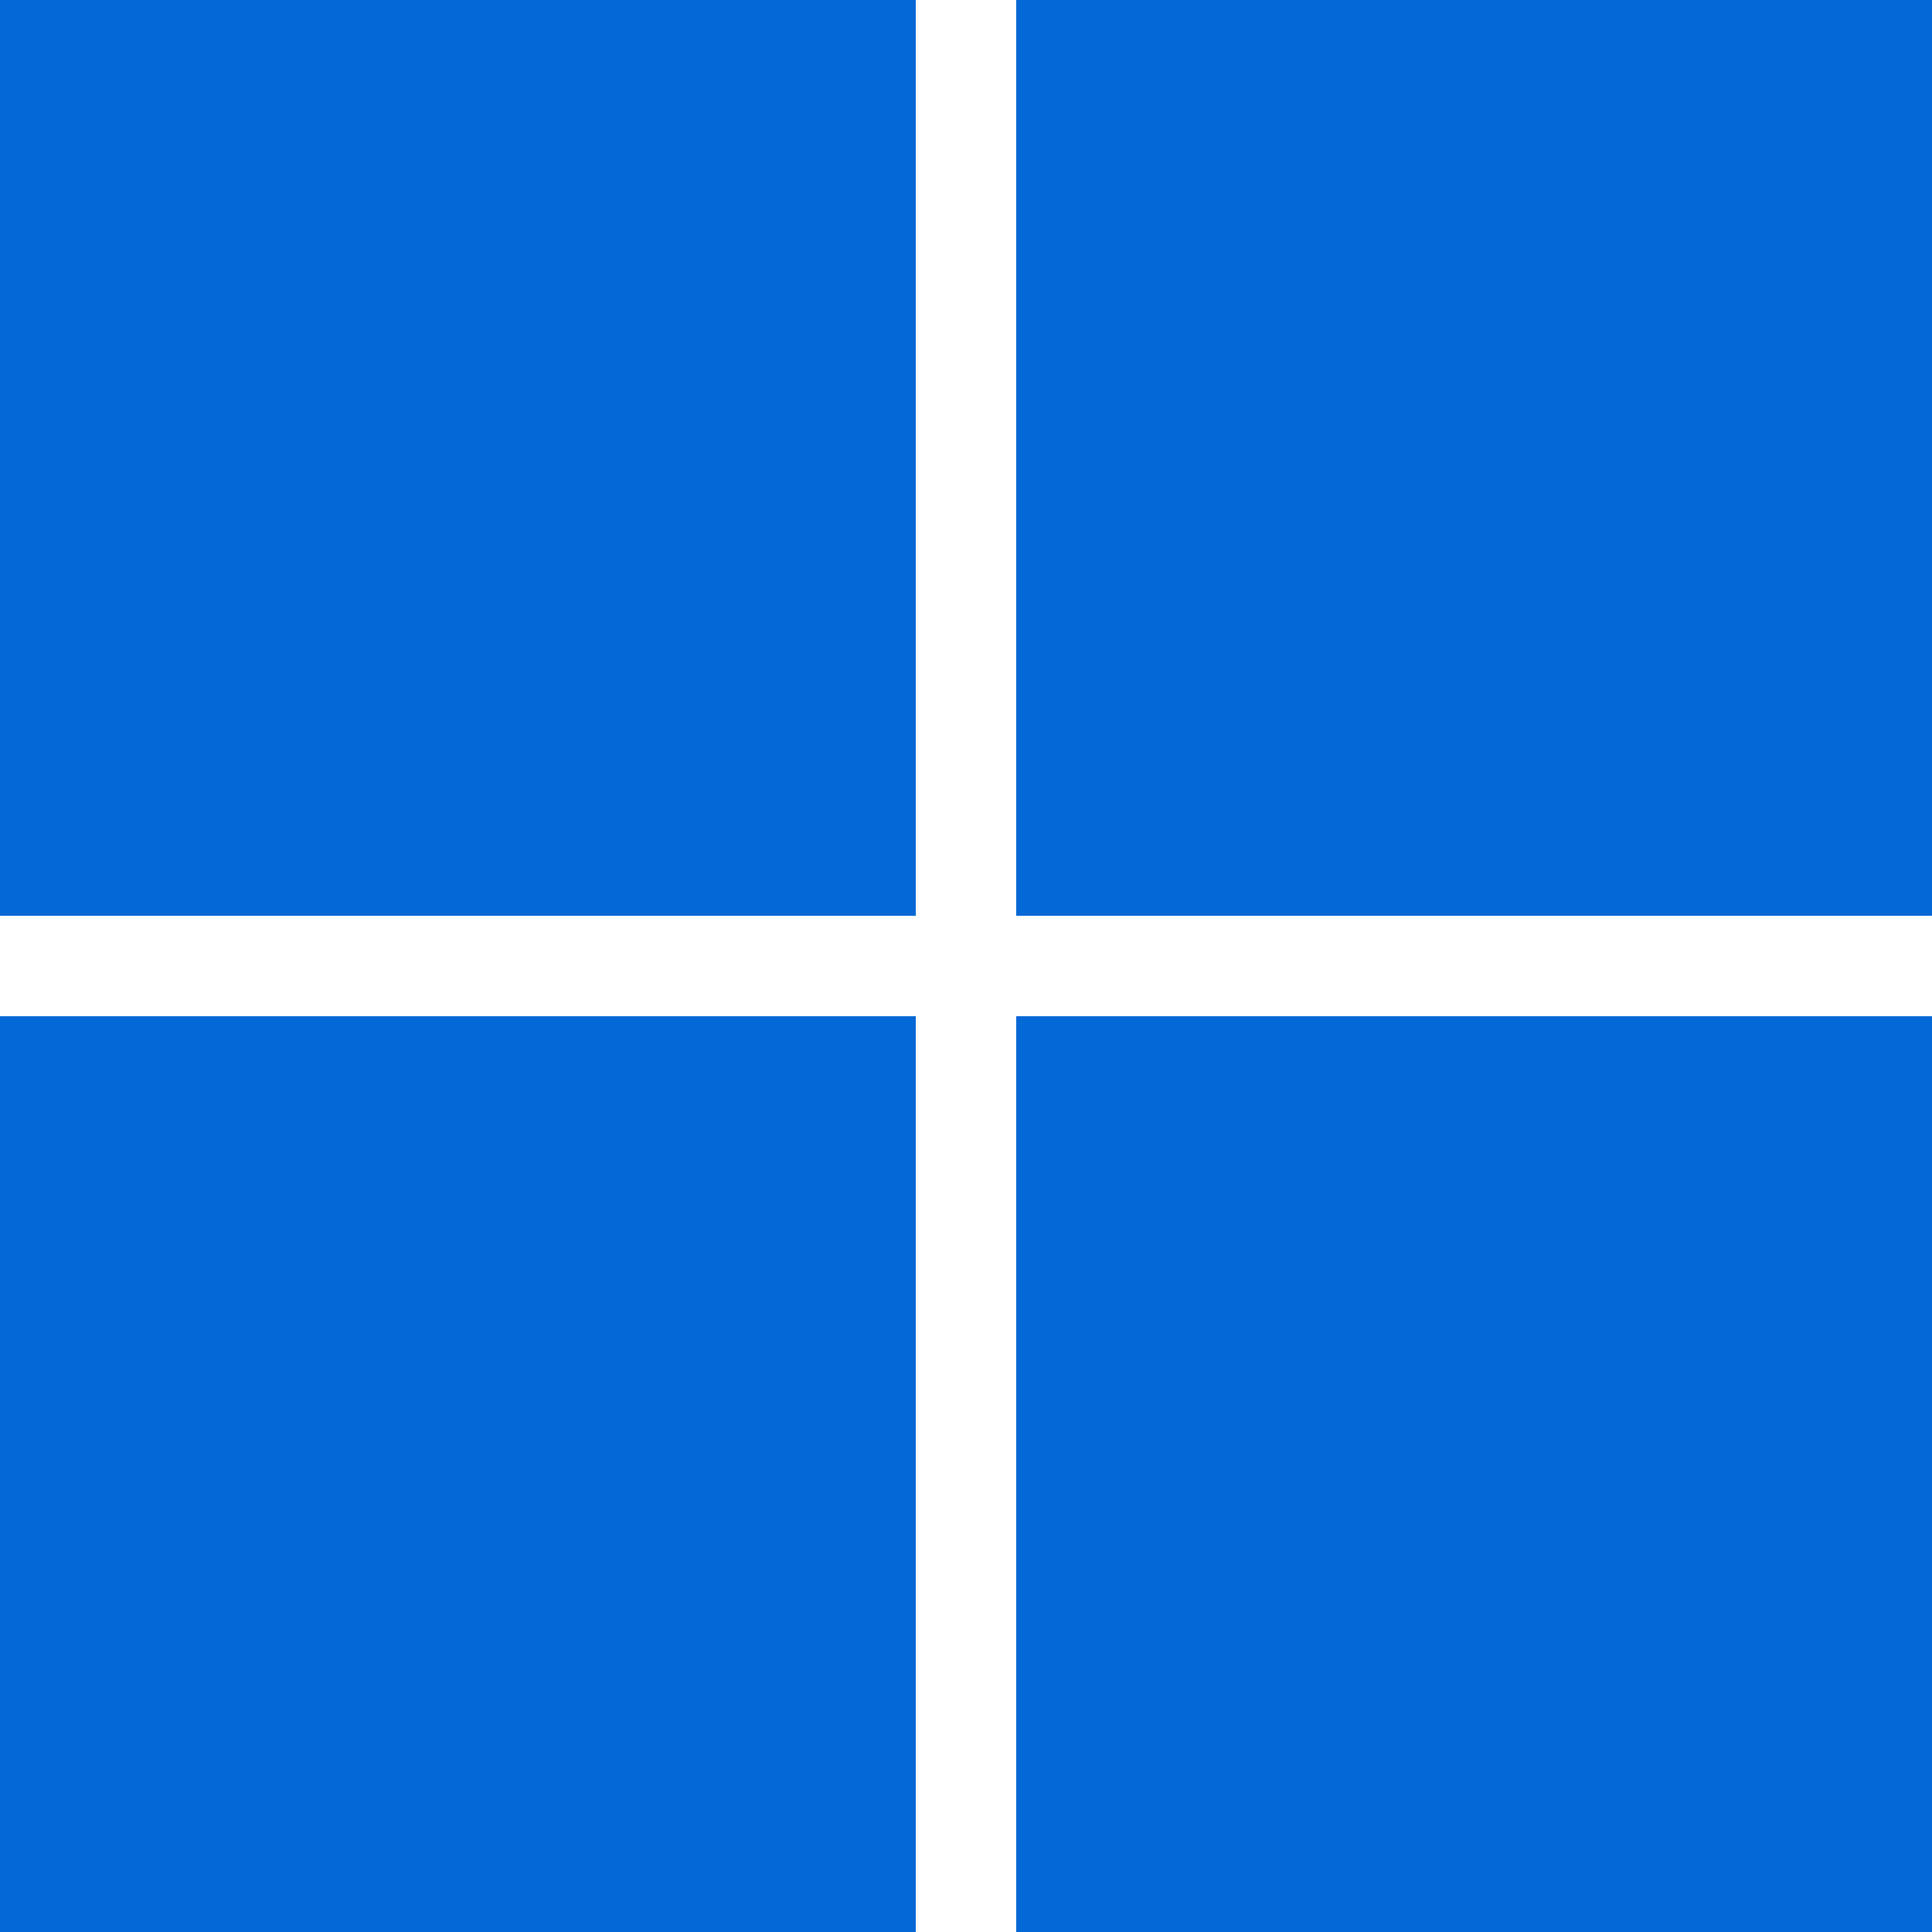
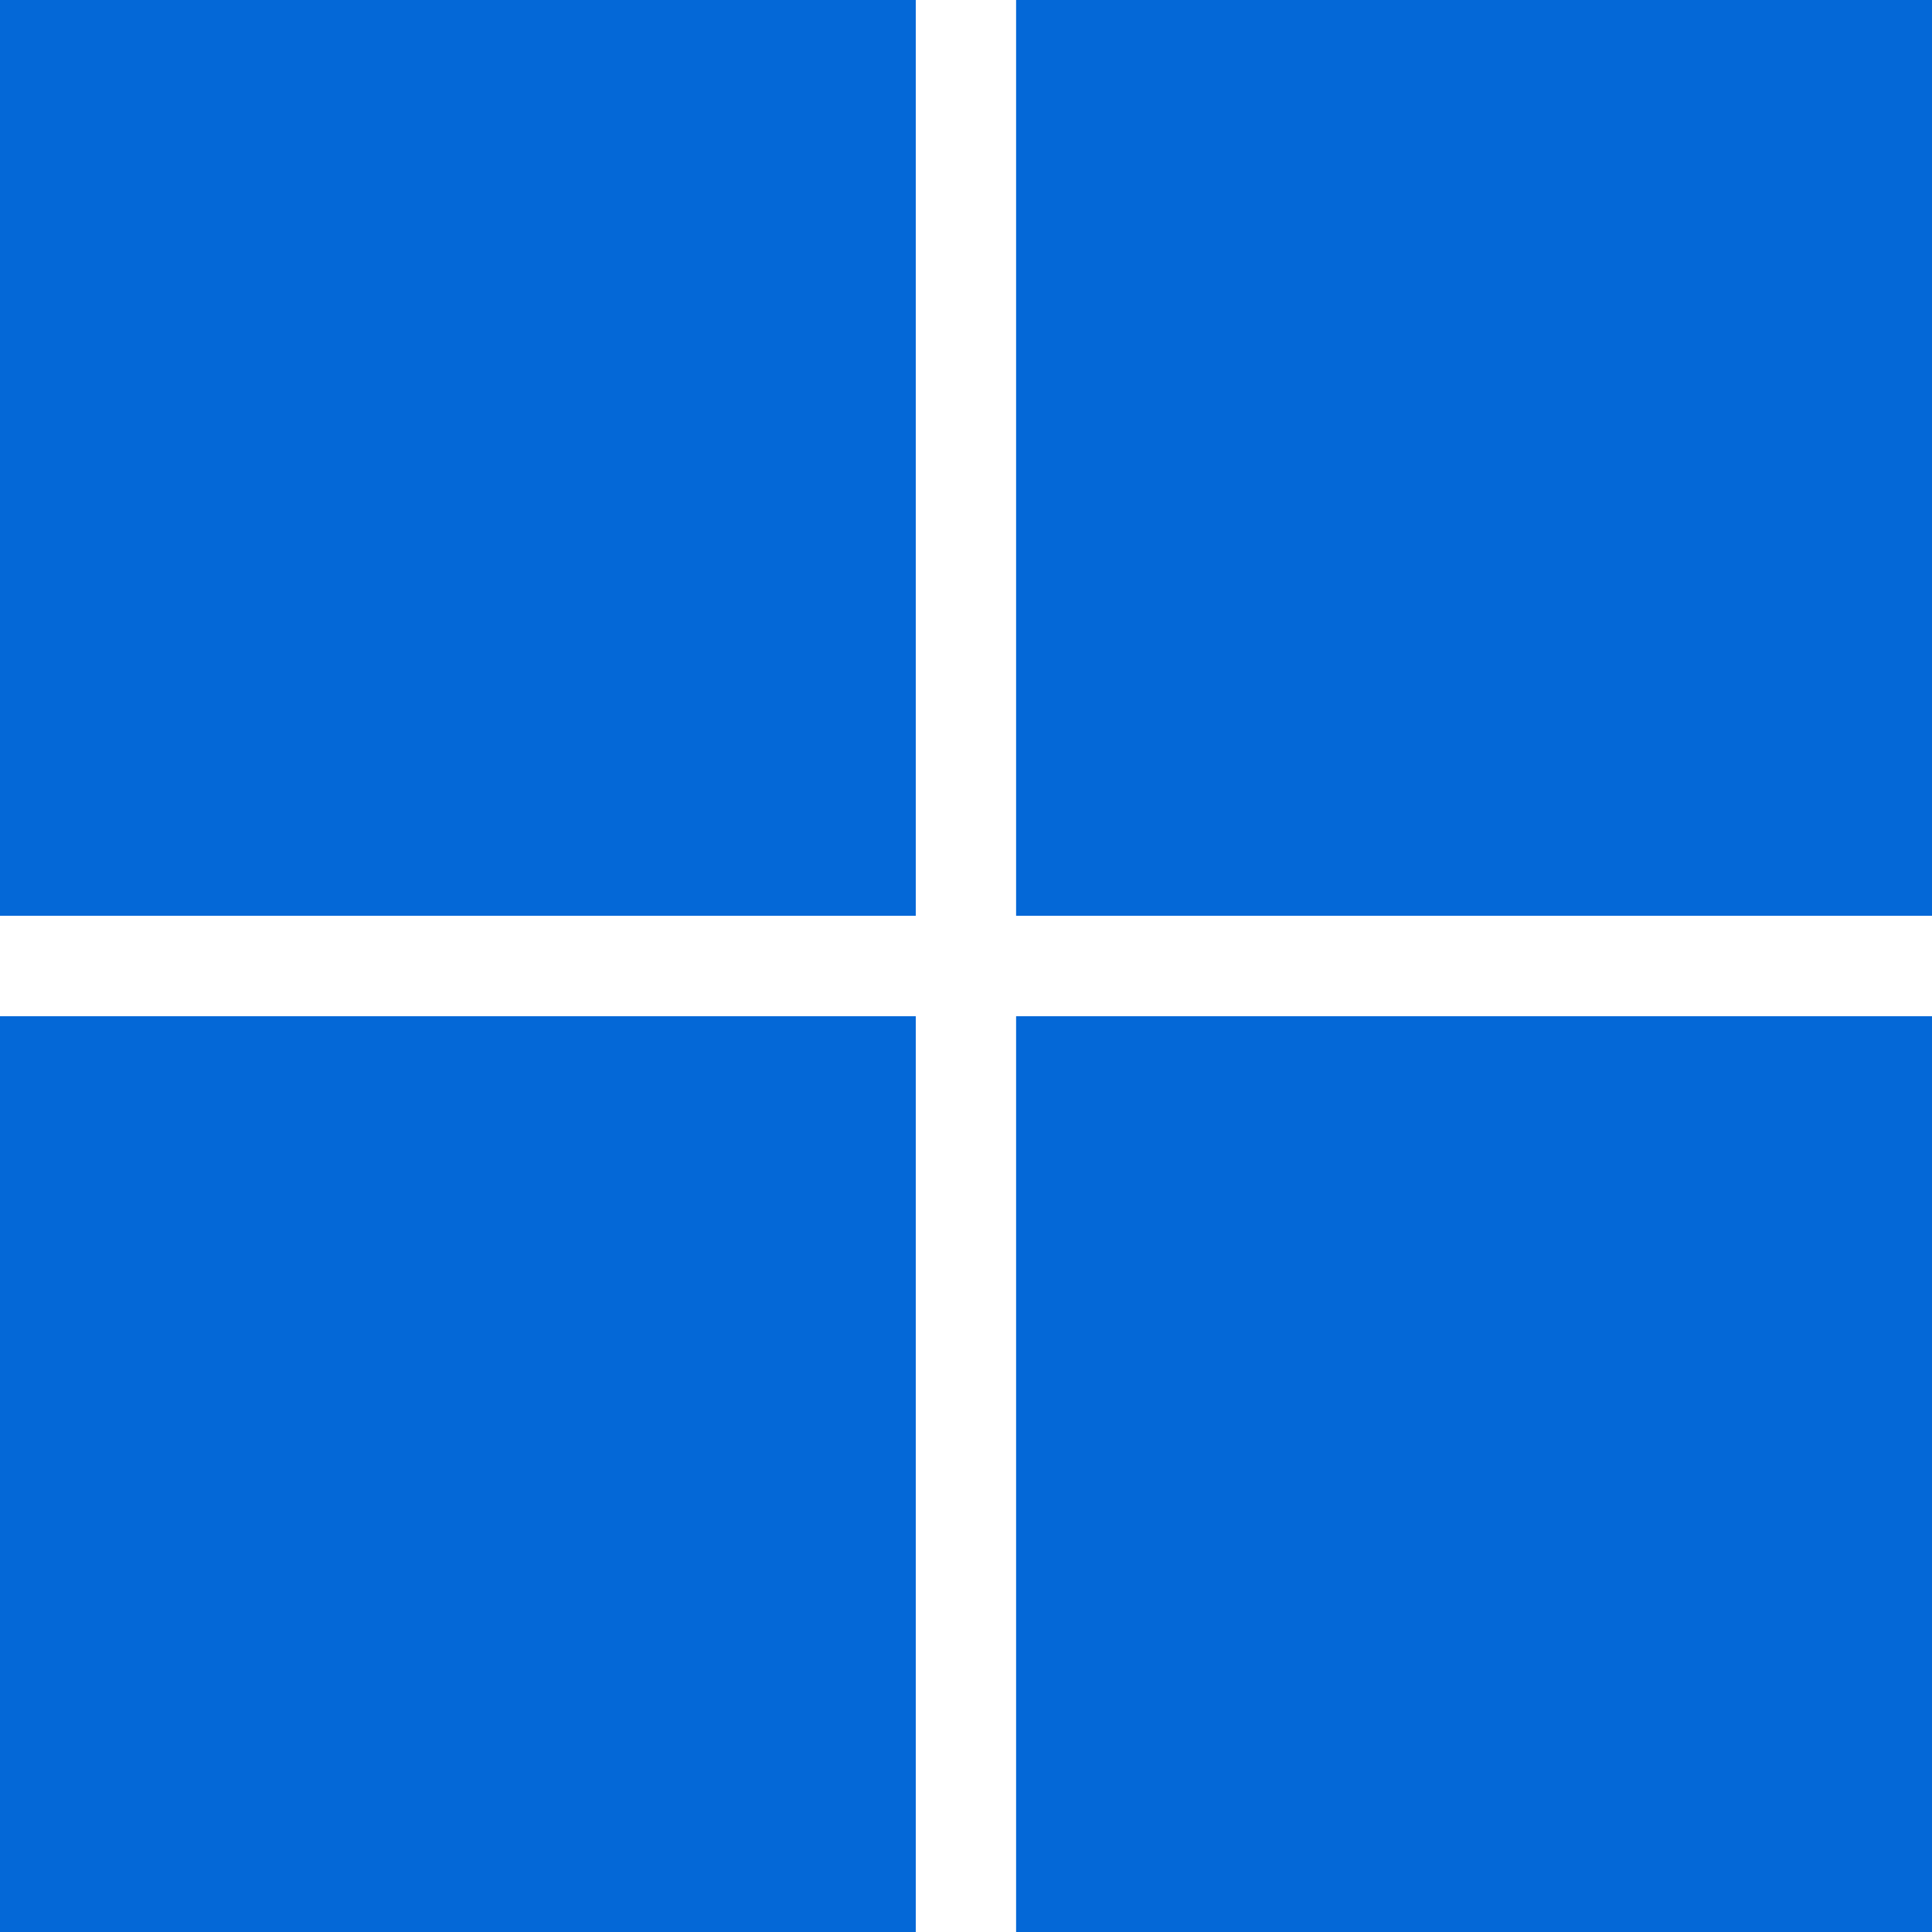
- <svg xmlns="http://www.w3.org/2000/svg" width="2in" height="2in" viewBox="0 0 50.797 50.799">
+ <svg xmlns="http://www.w3.org/2000/svg" width="191.992" height="192" viewBox="0 0 50.797 50.799">
  <path d="M0-0h23.105v23.105H0zm25.64 0h23.105v23.105h-23.105zM0 25.642h23.105v23.105H0zm25.64 0h23.105v23.105h-23.105z" style="fill:#0468d7;fill-opacity:1" transform="translate(0 .00011497) scale(1.042091)" />
  <path d="M0-0h23.105v23.105H0zm25.64 0h23.105v23.105h-23.105zM0 25.642h23.105v23.105H0zm25.64 0h23.105v23.105h-23.105z" style="fill:#0468d7;fill-opacity:1" transform="translate(0 .00011497) scale(1.042091)" />
  <path d="M0 0h24.078v24.078H0zm26.719 0h24.078v24.078H26.719zM0 26.721h24.078v24.078H0zm26.719 0h24.078v24.078H26.719z" style="fill:#0468d7;stroke-width:1.042;fill-opacity:1" />
</svg>
